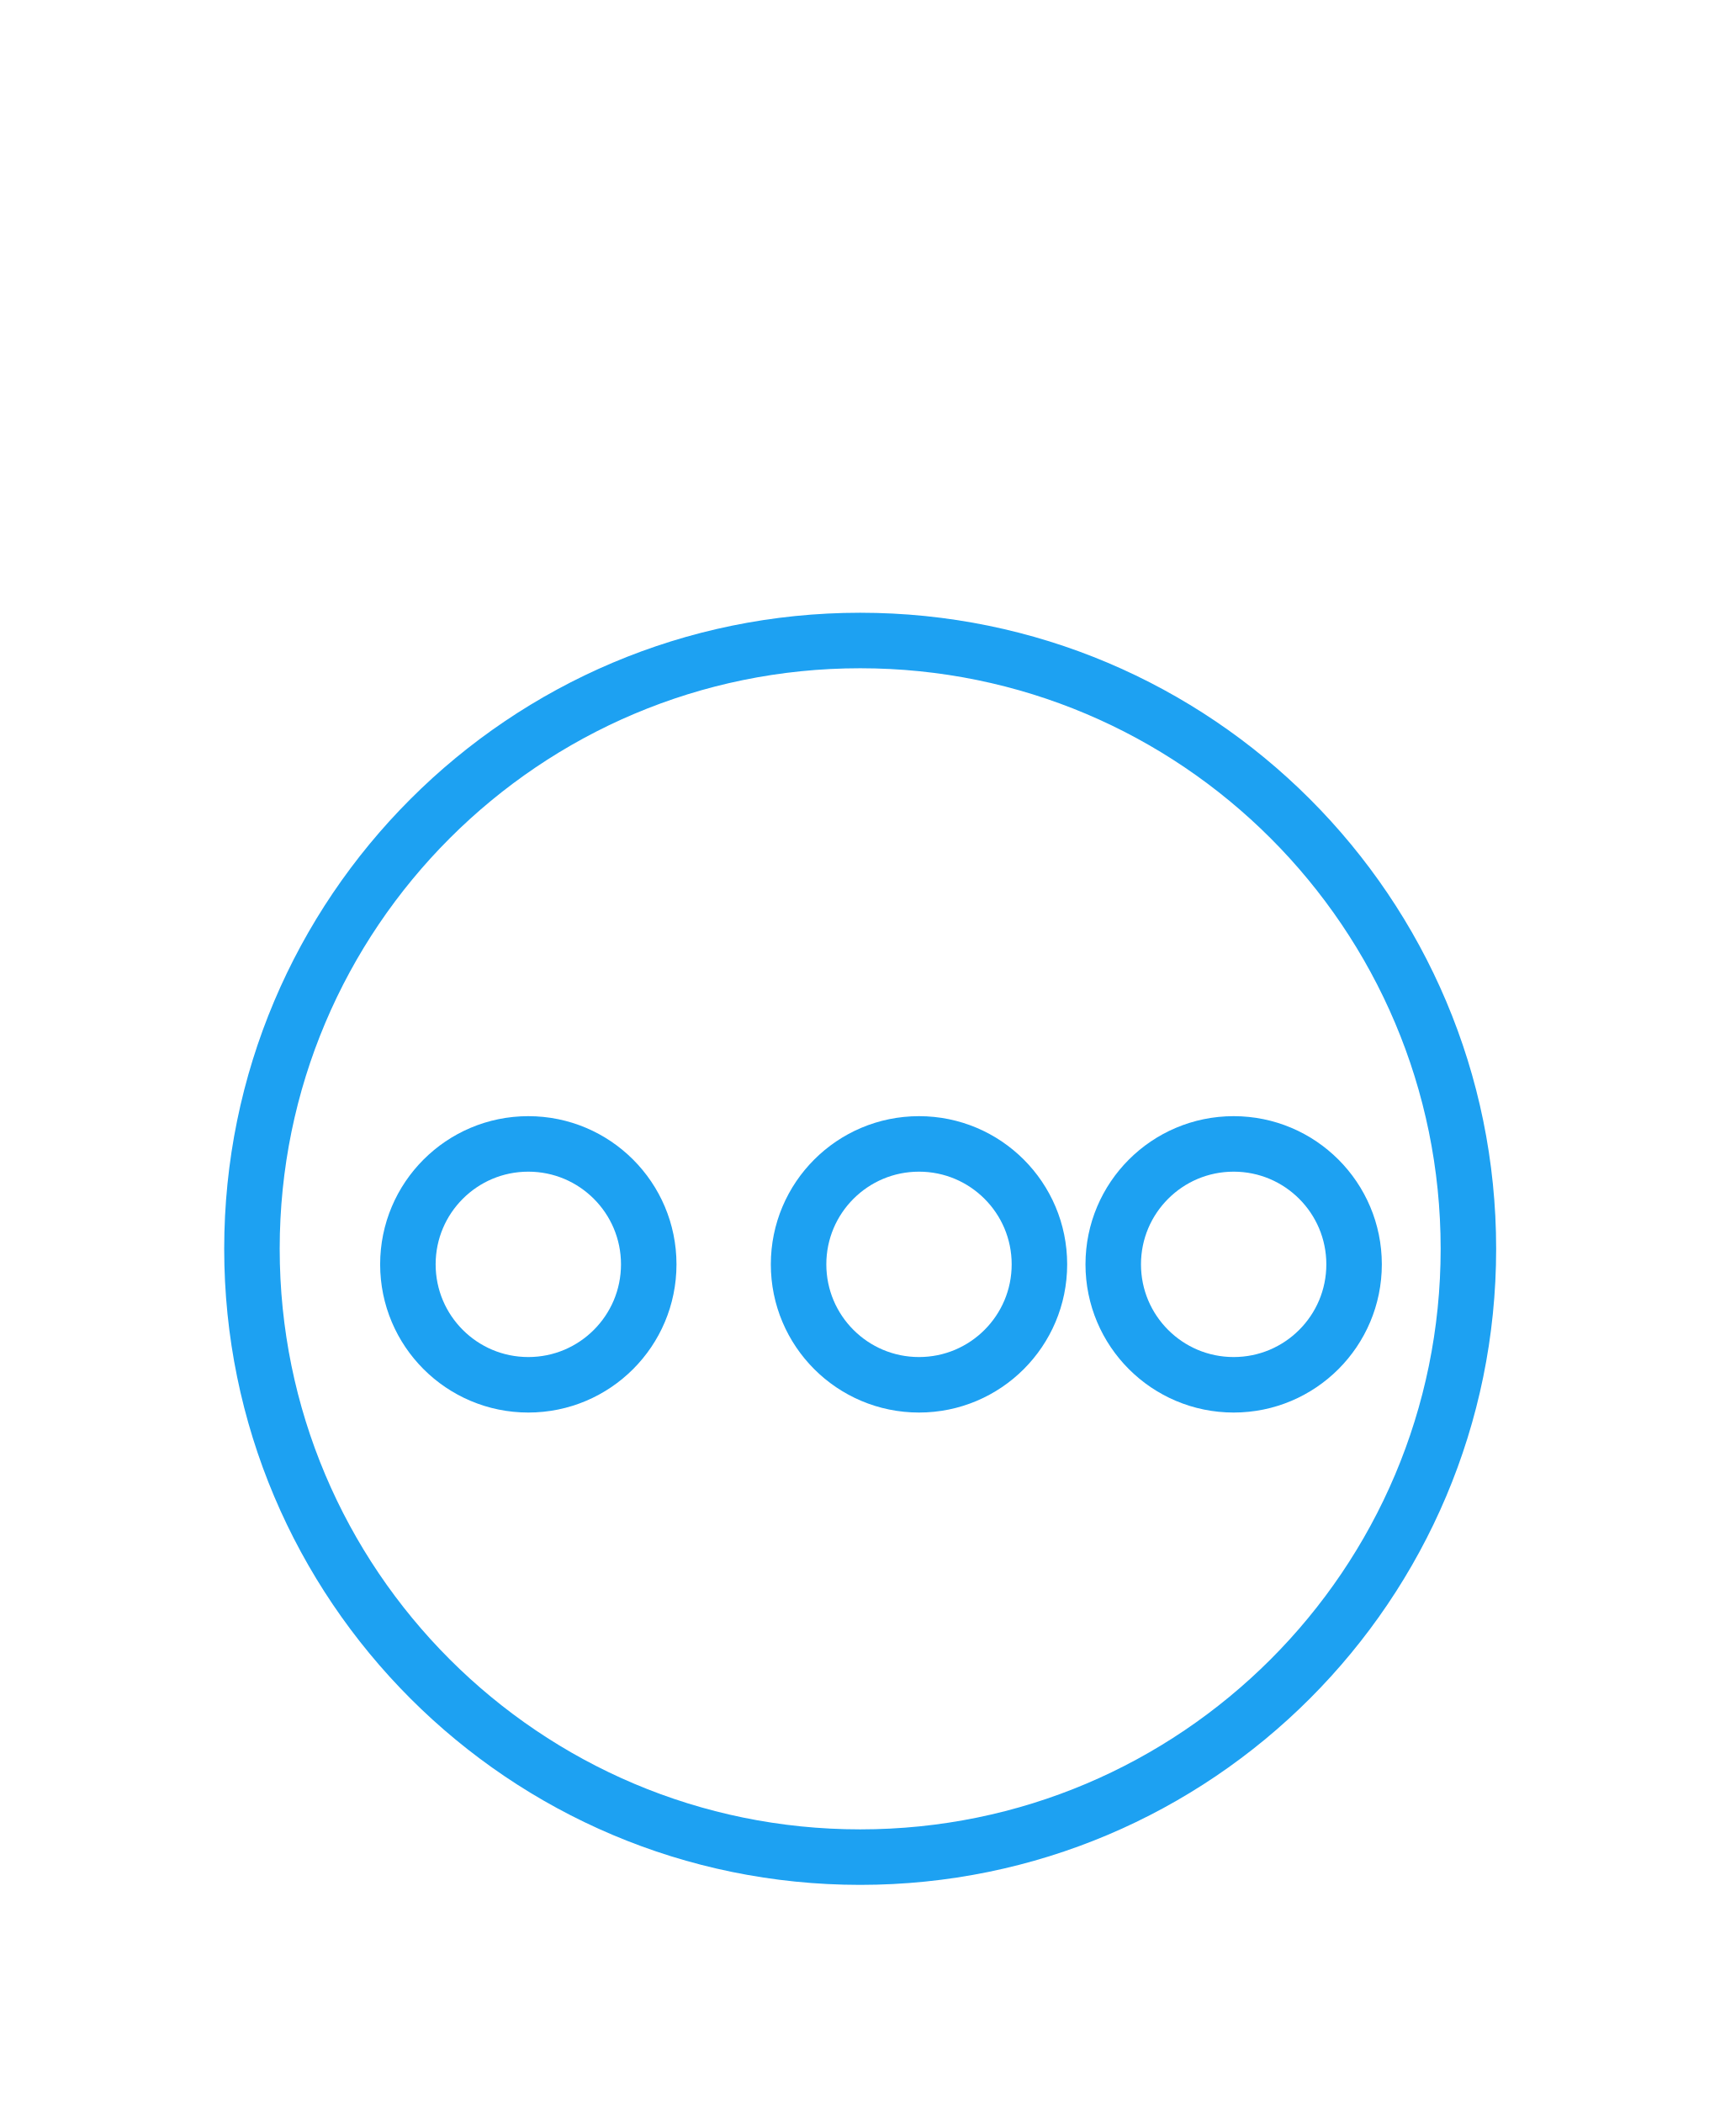
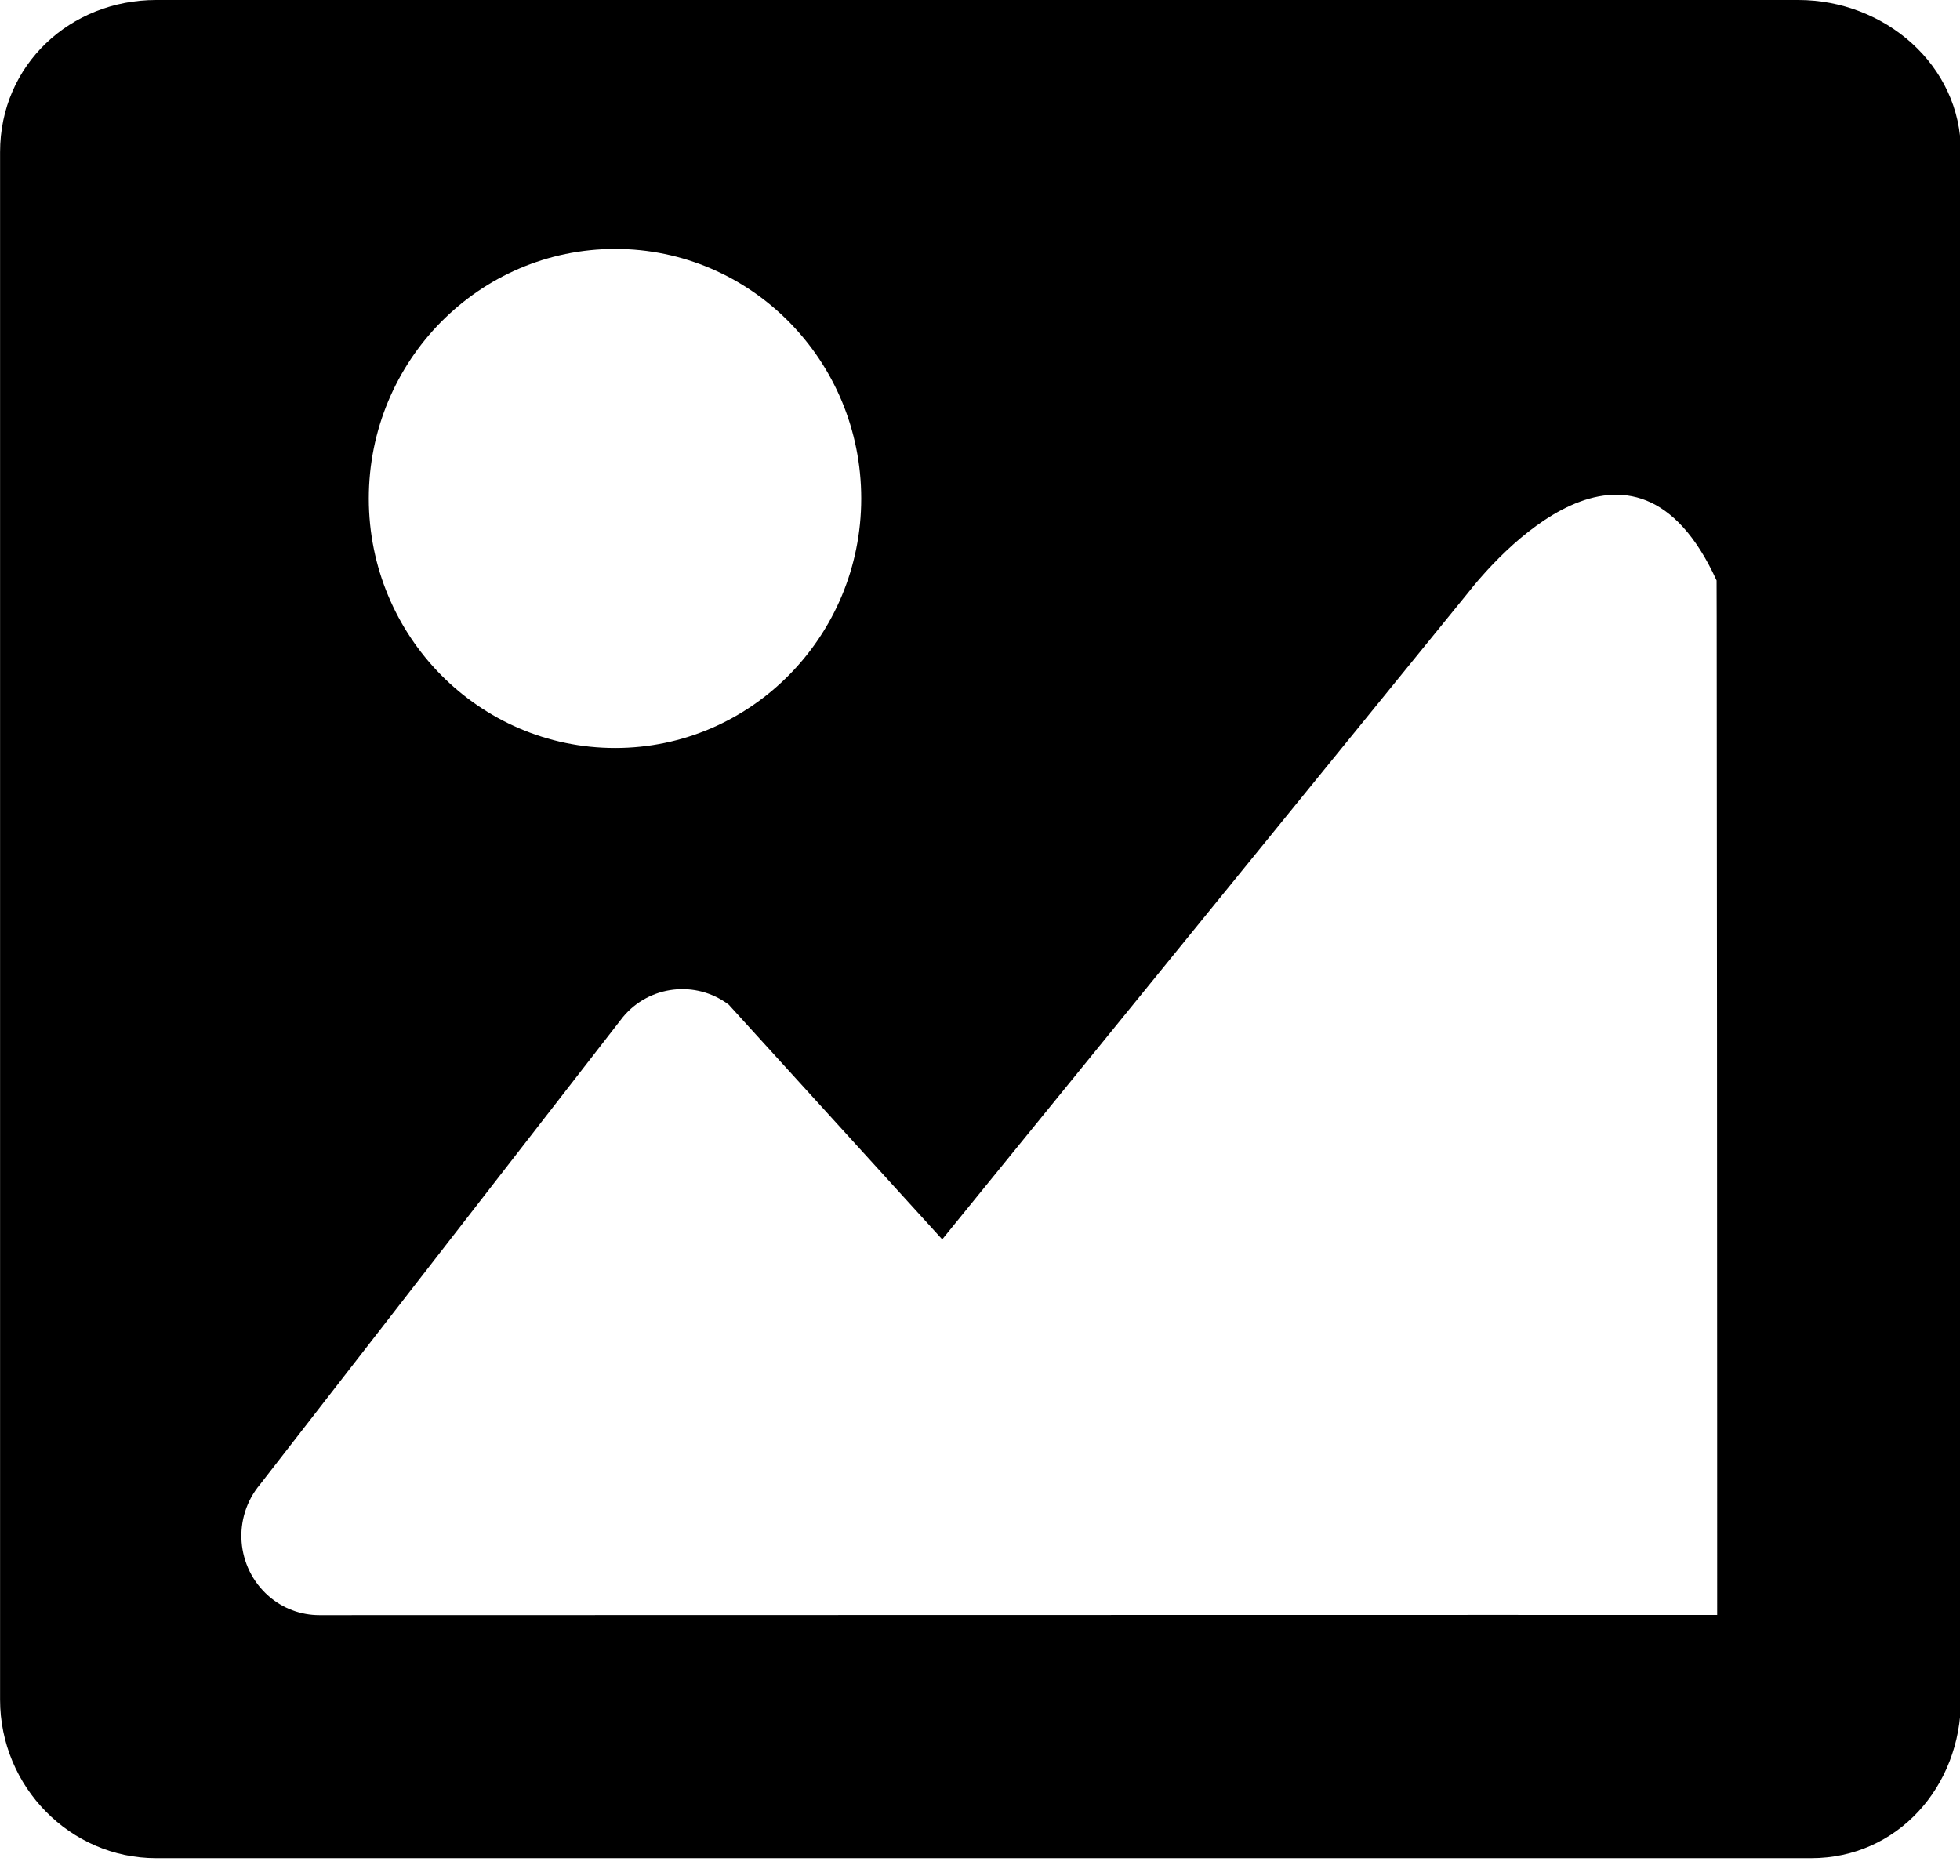
- <svg xmlns="http://www.w3.org/2000/svg" version="1.1" id="Layer_1" x="0px" y="0px" viewBox="0 0 31.28 37.89" style="enable-background:new 0 0 31.28 37.89;" xml:space="preserve">
-   <style type="text/css">
- 	.st0{fill:none;stroke:#1DA1F2;stroke-miterlimit:10;}
- </style>
-   <circle class="st0" cx="15.5" cy="22.5" r="10.96" />
-   <circle class="st0" cx="9.52" cy="22.78" r="2.17" />
-   <circle class="st0" cx="16.56" cy="22.78" r="2.17" />
-   <circle class="st0" cx="22.23" cy="22.78" r="2.17" />
+ <svg xmlns="http://www.w3.org/2000/svg" class="icon" style="width: 1.045em; height: 1em;vertical-align: middle;fill: currentColor;overflow: hidden;" viewBox="0 0 1070 1024" version="1.1">
+   <path d="M981.783 0H85.225C38.353 0 0 35.375 0 83.084v844.893c0 47.616 38.353 86.575 85.178 86.575h903.633c46.918 0 81.734-38.959 81.734-86.575V83.084C1070.592 35.375 1028.701 0 981.783 0zM335.825 135.913c74.193 0 134.33 60.975 134.33 136.285 0 75.171-60.137 136.192-134.33 136.192-74.287 0-134.516-61.021-134.516-136.192 0-75.264 60.23-136.285 134.516-136.285z m-161.513 745.937a41.891 41.891 0 0 1-27.648-10.38 43.753 43.753 0 0 1-4.655-61.068l198.097-255.162a42.124 42.124 0 0 1 57.716-6.703l116.55 128.14 286.906-352.815c14.615-18.711 90.252-106.775 135.866-6.935 0.093-0.093 0.093 112.966 0.233 247.761 0.093 140.8 0.093 317.068 0.093 317.068-1.024-0.093-762.74 0.093-763.113 0.093z" />
</svg>
